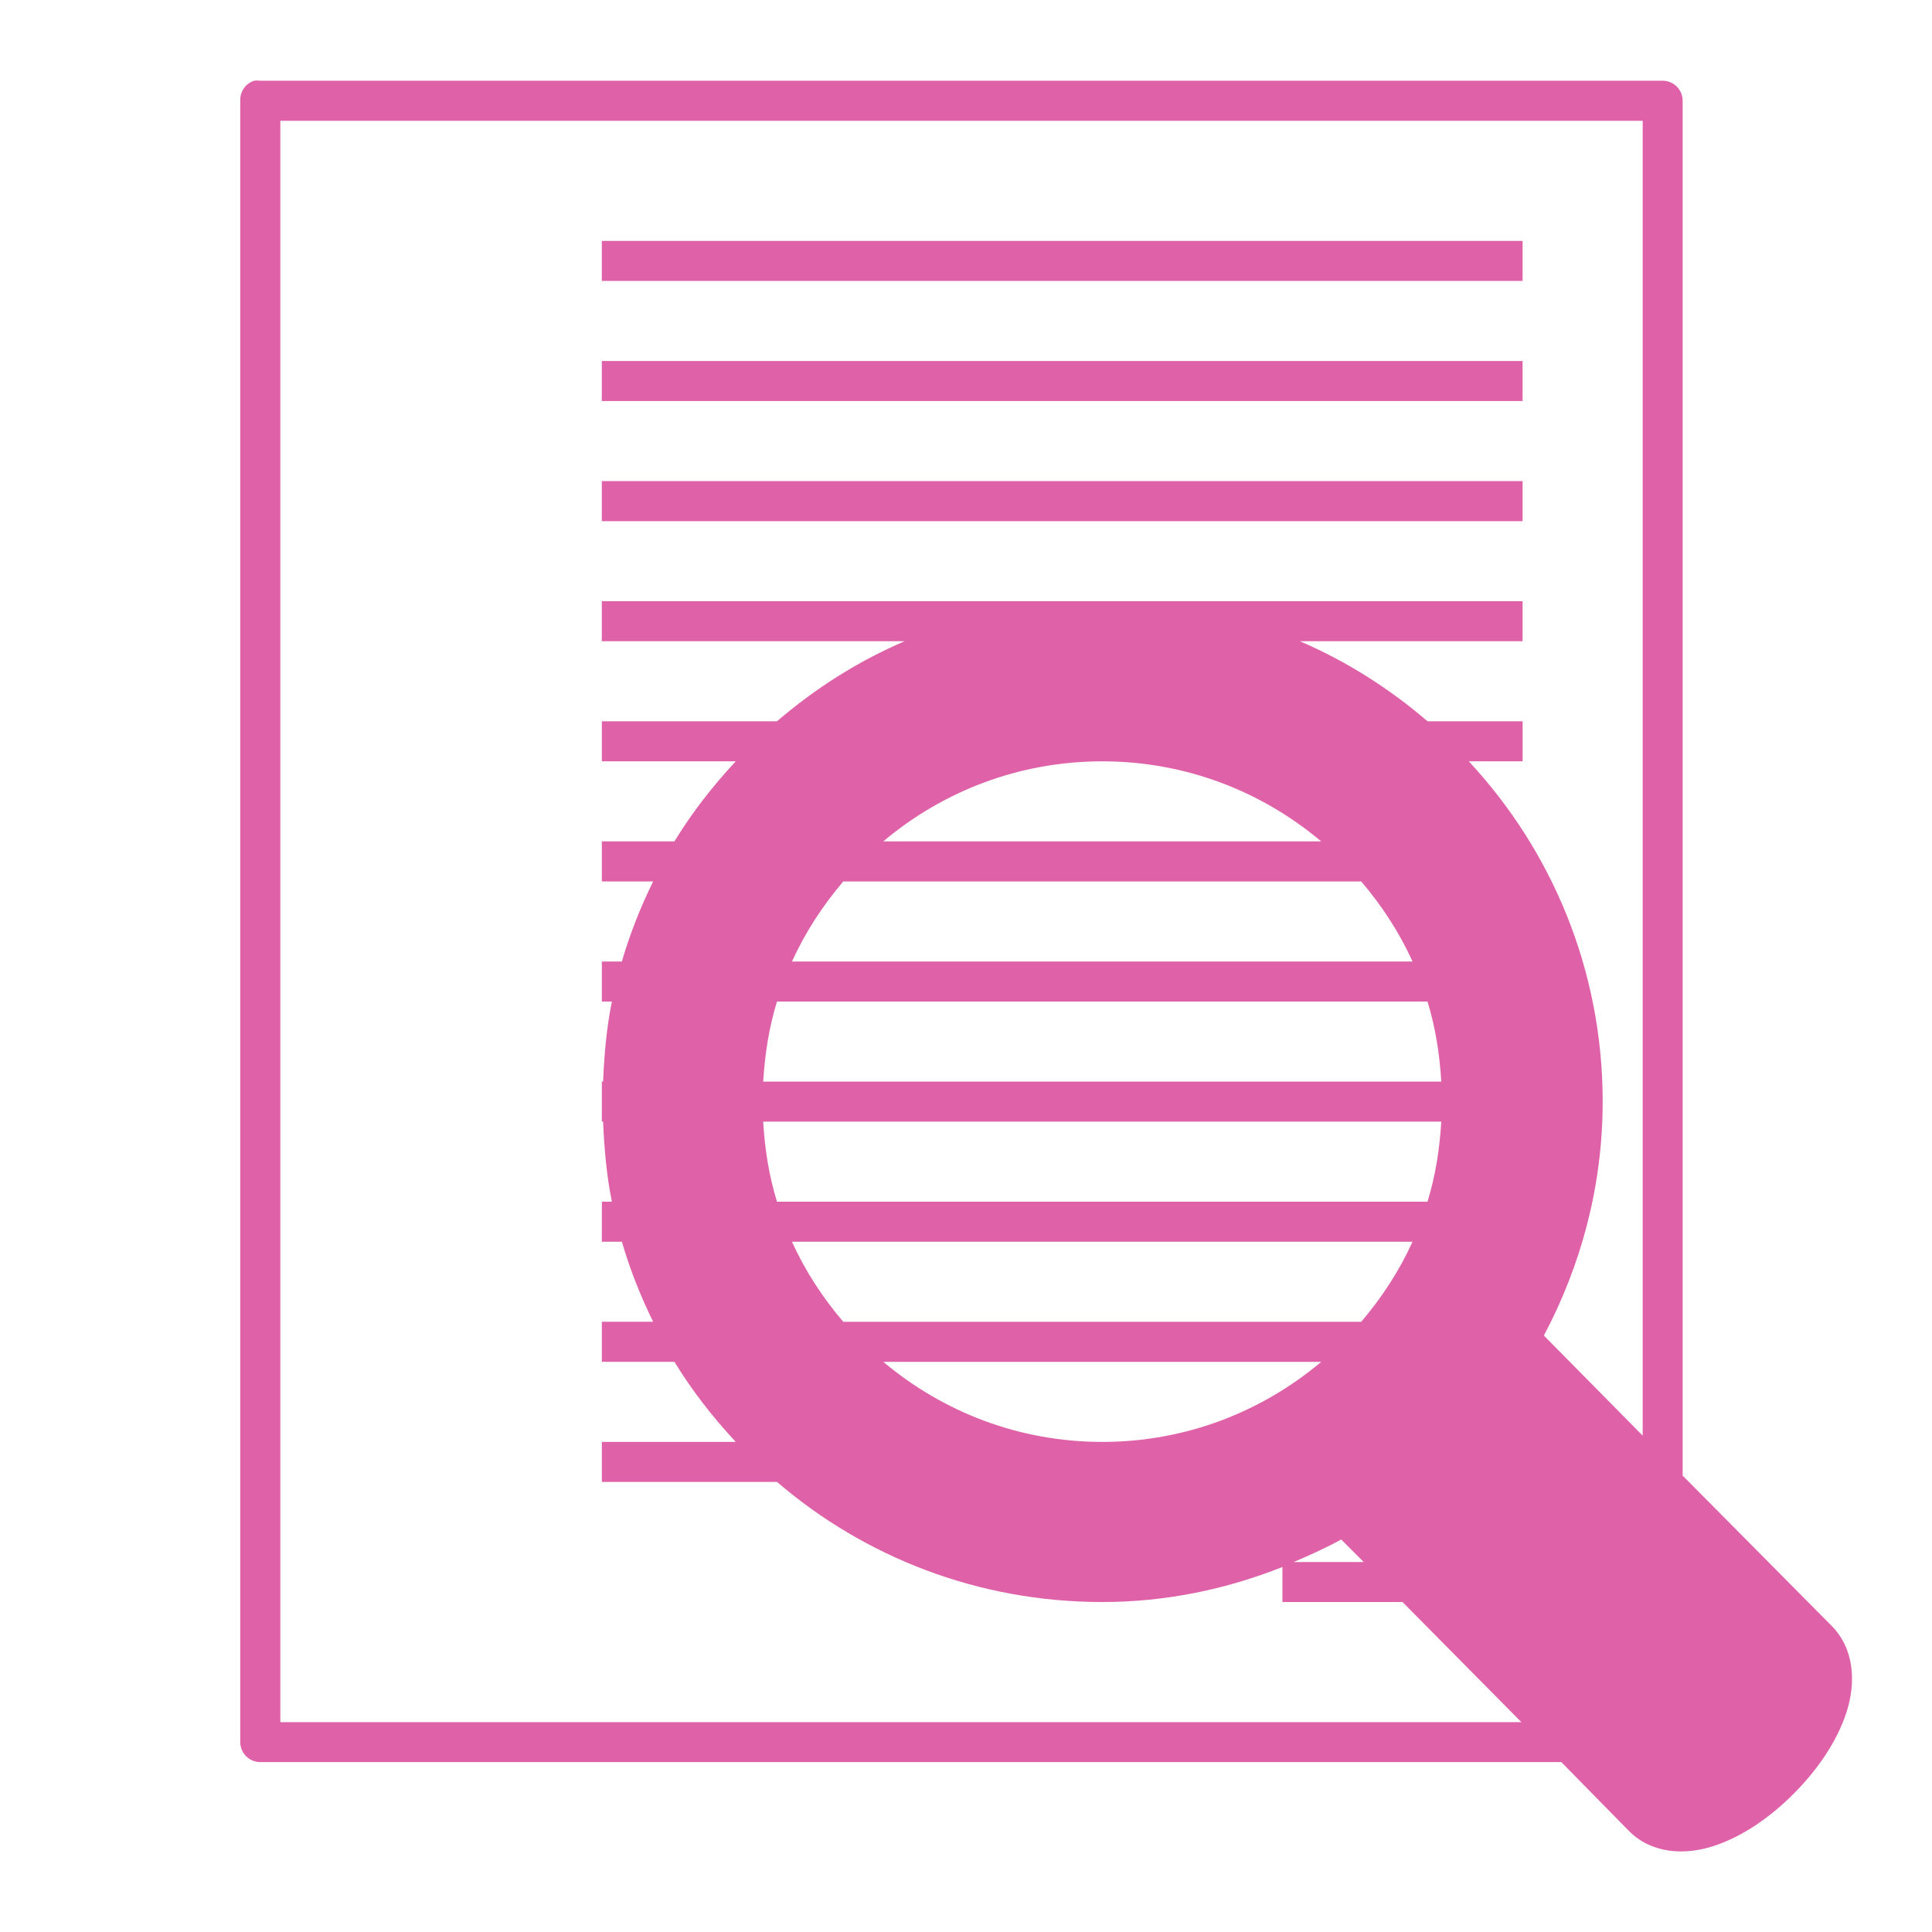
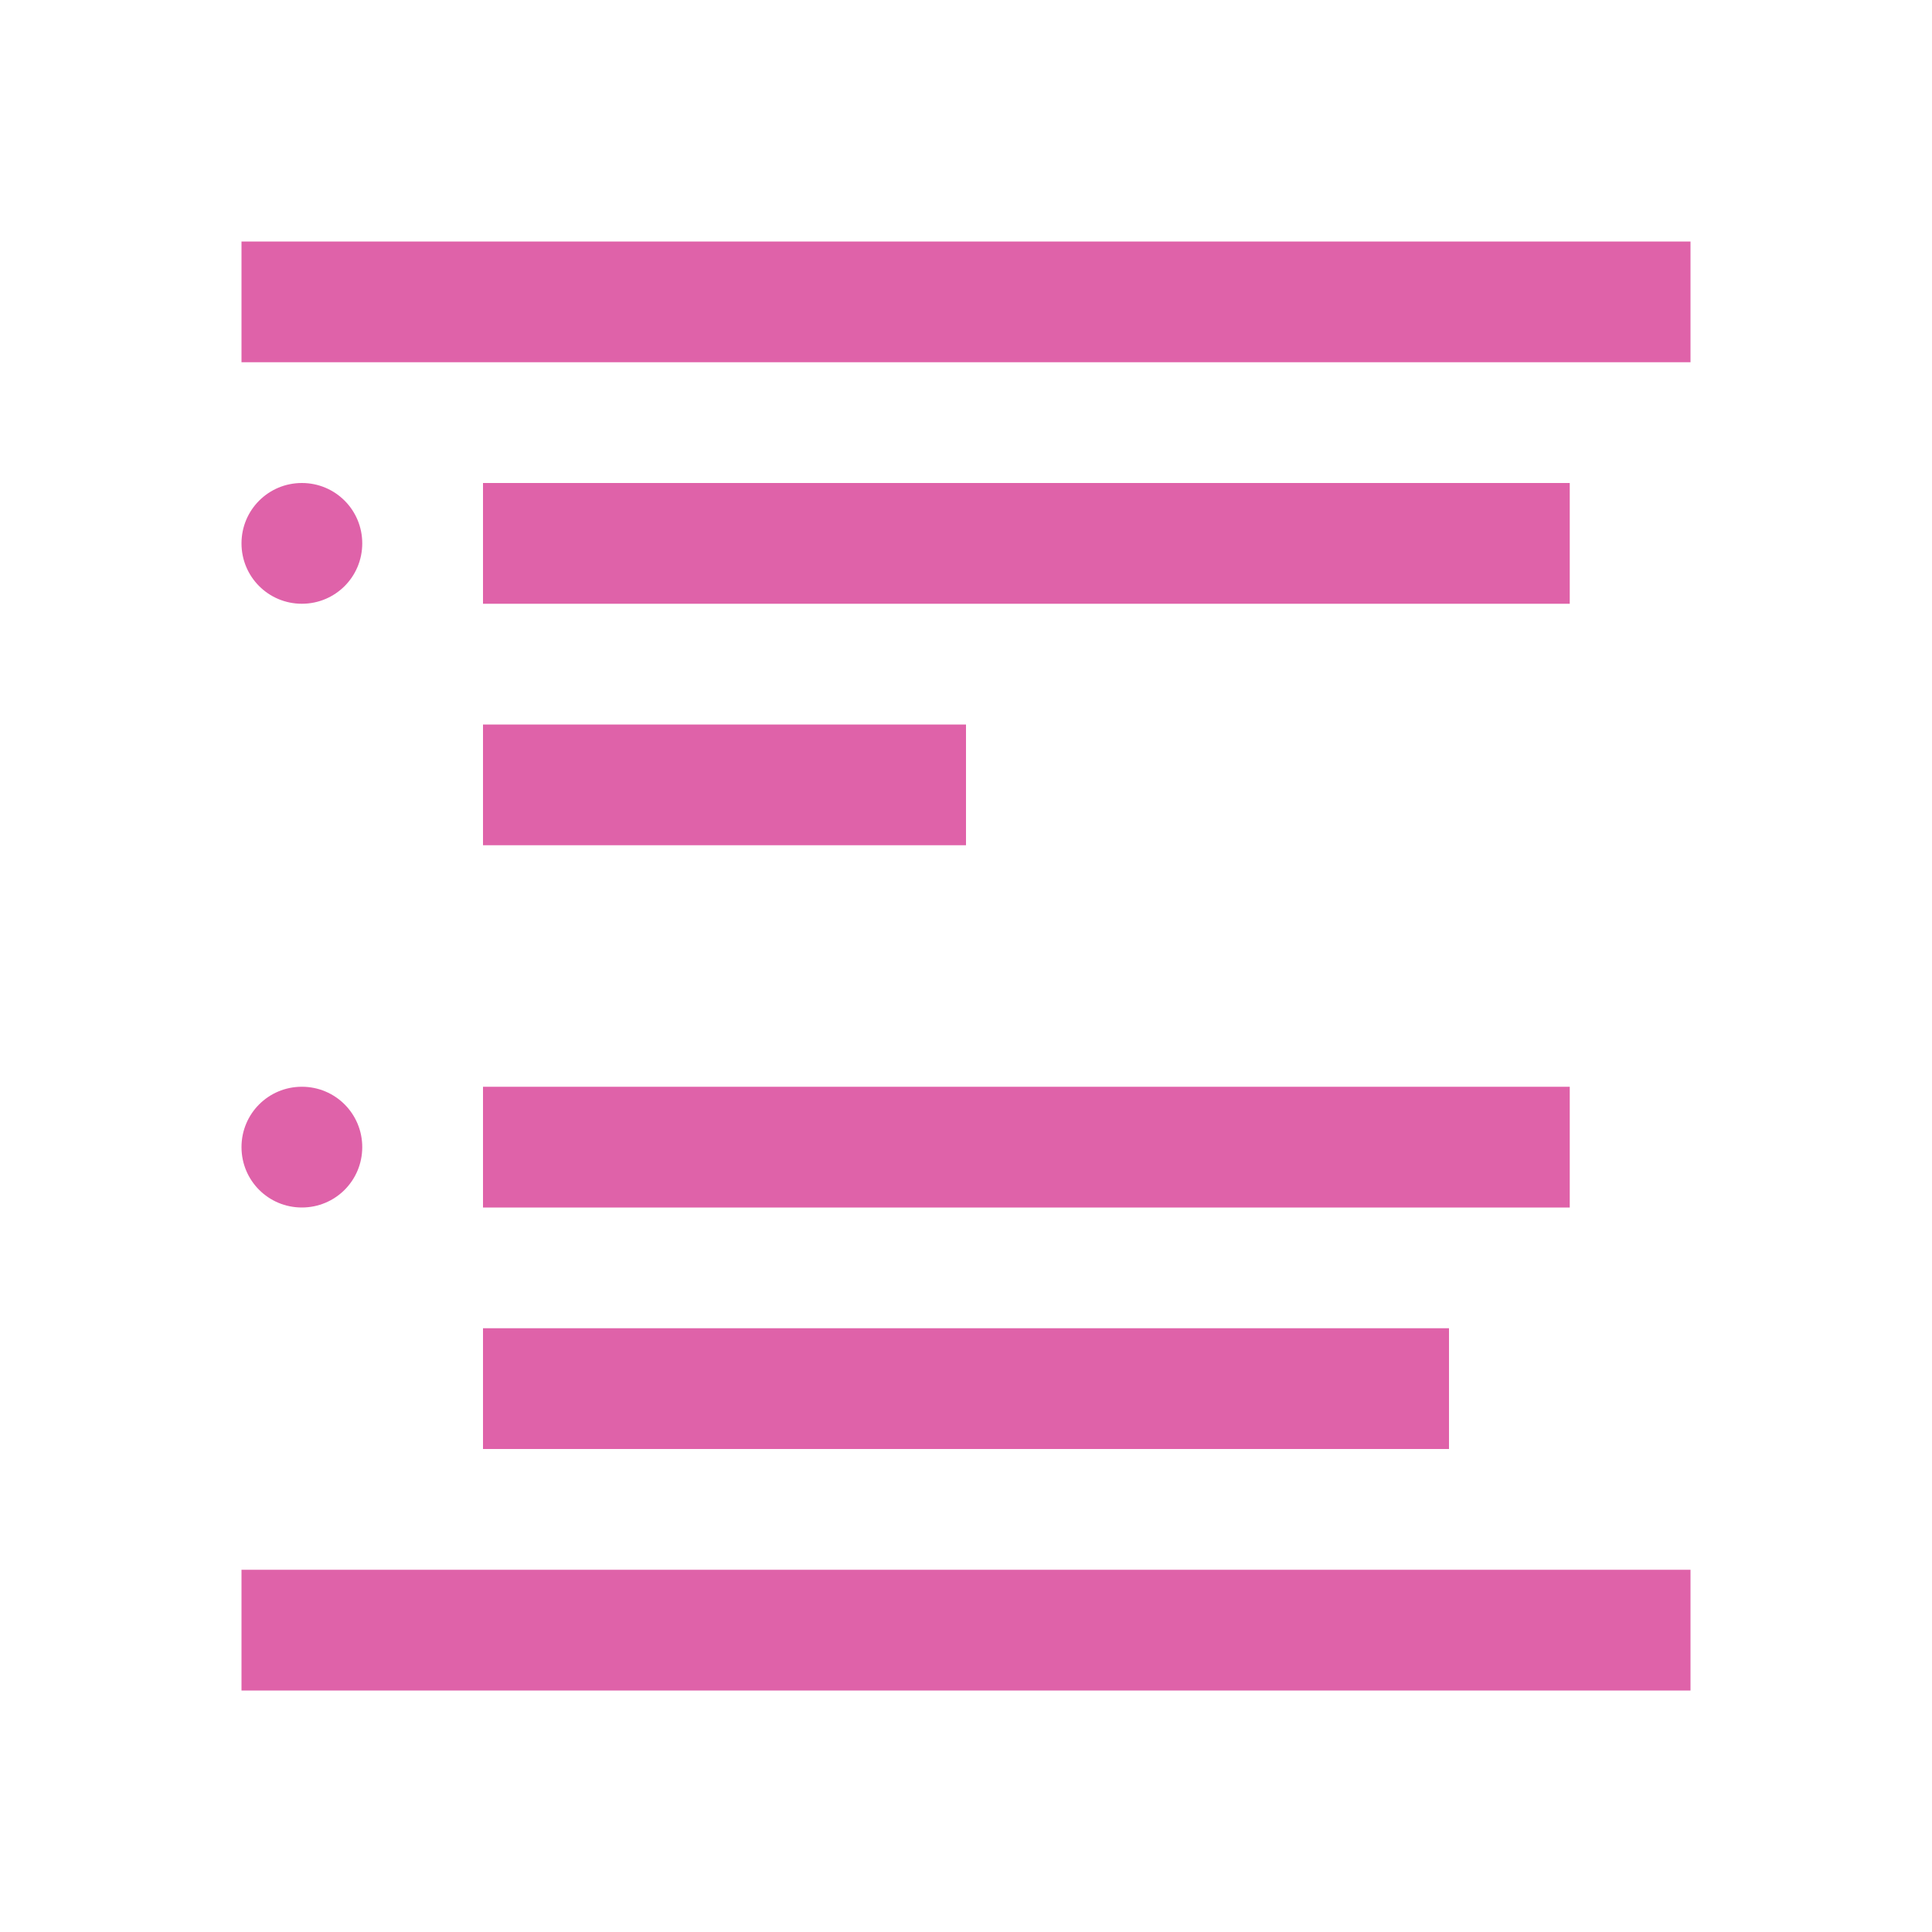
- <svg xmlns="http://www.w3.org/2000/svg" width="48" height="48">
-   <path d="M 6.311,2.006 C 6.098,2.076 5.958,2.28 5.969,2.503 l 0,40.779 c 2.75e-5,0.275 0.223,0.497 0.497,0.497 l 32.325,0 1.678,1.709 c 0.566,0.57 1.392,0.612 2.114,0.373 0.721,-0.239 1.399,-0.711 1.989,-1.305 0.59,-0.594 1.07,-1.292 1.305,-2.02 0.235,-0.728 0.198,-1.569 -0.373,-2.145 l -3.699,-3.73 0,-34.159 C 41.806,2.229 41.583,2.006 41.309,2.006 l -34.843,0 c -0.051,-0.008 -0.104,-0.008 -0.155,0 z m 0.653,0.995 33.848,0 0,32.667 -2.455,-2.487 c 0.923,-1.739 1.461,-3.712 1.461,-5.812 0,-3.265 -1.261,-6.234 -3.326,-8.454 l 1.337,0 0,-0.995 -2.362,0 C 34.516,17.105 33.46,16.432 32.295,15.931 l 5.533,0 0,-0.995 -10.443,0 -12.433,0 0,0.995 7.522,0 c -1.165,0.501 -2.221,1.174 -3.17,1.989 l -4.351,0 0,0.995 3.326,0 c -0.571,0.614 -1.084,1.269 -1.523,1.989 l -1.803,0 0,0.995 1.274,0 c -0.312,0.635 -0.576,1.299 -0.777,1.989 l -0.497,0 0,0.995 0.249,0 c -0.13,0.641 -0.191,1.316 -0.218,1.989 l -0.031,0 0,0.497 0,0.497 0.031,0 c 0.027,0.673 0.088,1.348 0.218,1.989 l -0.249,0 0,0.995 0.497,0 c 0.201,0.69 0.465,1.354 0.777,1.989 l -1.274,0 0,0.995 1.803,0 c 0.439,0.72 0.952,1.375 1.523,1.989 l -3.326,0 0,0.995 4.351,0 c 2.175,1.867 4.995,2.984 8.081,2.984 1.585,0 3.088,-0.319 4.476,-0.87 l 0,0.87 2.984,0 2.953,2.984 -30.833,0 0,-39.784 z m 7.988,2.984 0,0.995 22.876,0 0,-0.995 -22.876,0 z m 0,2.984 0,0.995 22.876,0 0,-0.995 -22.876,0 z m 0,2.984 0,0.995 22.876,0 0,-0.995 -22.876,0 z m 12.433,6.962 c 2.076,0 3.969,0.75 5.439,1.989 l -10.879,0 c 1.471,-1.239 3.364,-1.989 5.439,-1.989 z m -6.434,2.984 12.868,0 c 0.511,0.6 0.946,1.262 1.274,1.989 l -15.416,0 c 0.329,-0.727 0.764,-1.389 1.274,-1.989 z m -1.647,2.984 16.162,0 c 0.195,0.634 0.302,1.301 0.342,1.989 l -16.846,0 c 0.04,-0.688 0.147,-1.355 0.342,-1.989 z m -0.342,2.984 16.846,0 c -0.04,0.688 -0.147,1.355 -0.342,1.989 l -16.162,0 C 19.108,29.221 19.001,28.554 18.961,27.866 z m 0.715,2.984 15.416,0 c -0.329,0.727 -0.764,1.389 -1.274,1.989 l -12.868,0 c -0.511,-0.6 -0.946,-1.262 -1.274,-1.989 z m 2.269,2.984 10.879,0 c -1.471,1.239 -3.364,1.989 -5.439,1.989 -2.076,0 -3.969,-0.75 -5.439,-1.989 z m 11.376,4.414 0.559,0.559 -1.741,0 c 0.403,-0.171 0.8,-0.35 1.181,-0.559 z" fill="#df62a9" />
+ <svg xmlns="http://www.w3.org/2000/svg" width="16" height="16" viewBox="0 0 16 16" version="1.1" id="svg4">
+   <defs id="defs8" />
+   <path fill="#6c7a89" d="m2 2v1h12v-1zm.5 2c-.277 0-.5.223-.5.5 0 .277.223.5.5.5.277 0 .5-.223.5-.5 0-.277-.223-.5-.5-.5m1.5 0v1h9v-1zm0 2v1h4v-1zm-1.5 3c-.277 0-.5.223-.5.5 0 .277.223.5.5.5.277 0 .5-.223.5-.5 0-.277-.223-.5-.5-.5m1.5 0v1h9v-1zm0 2v1h8v-1zm-2 2v1h12v-1z" id="path2" style="fill:#df62a9;fill-opacity:1" />
</svg>
